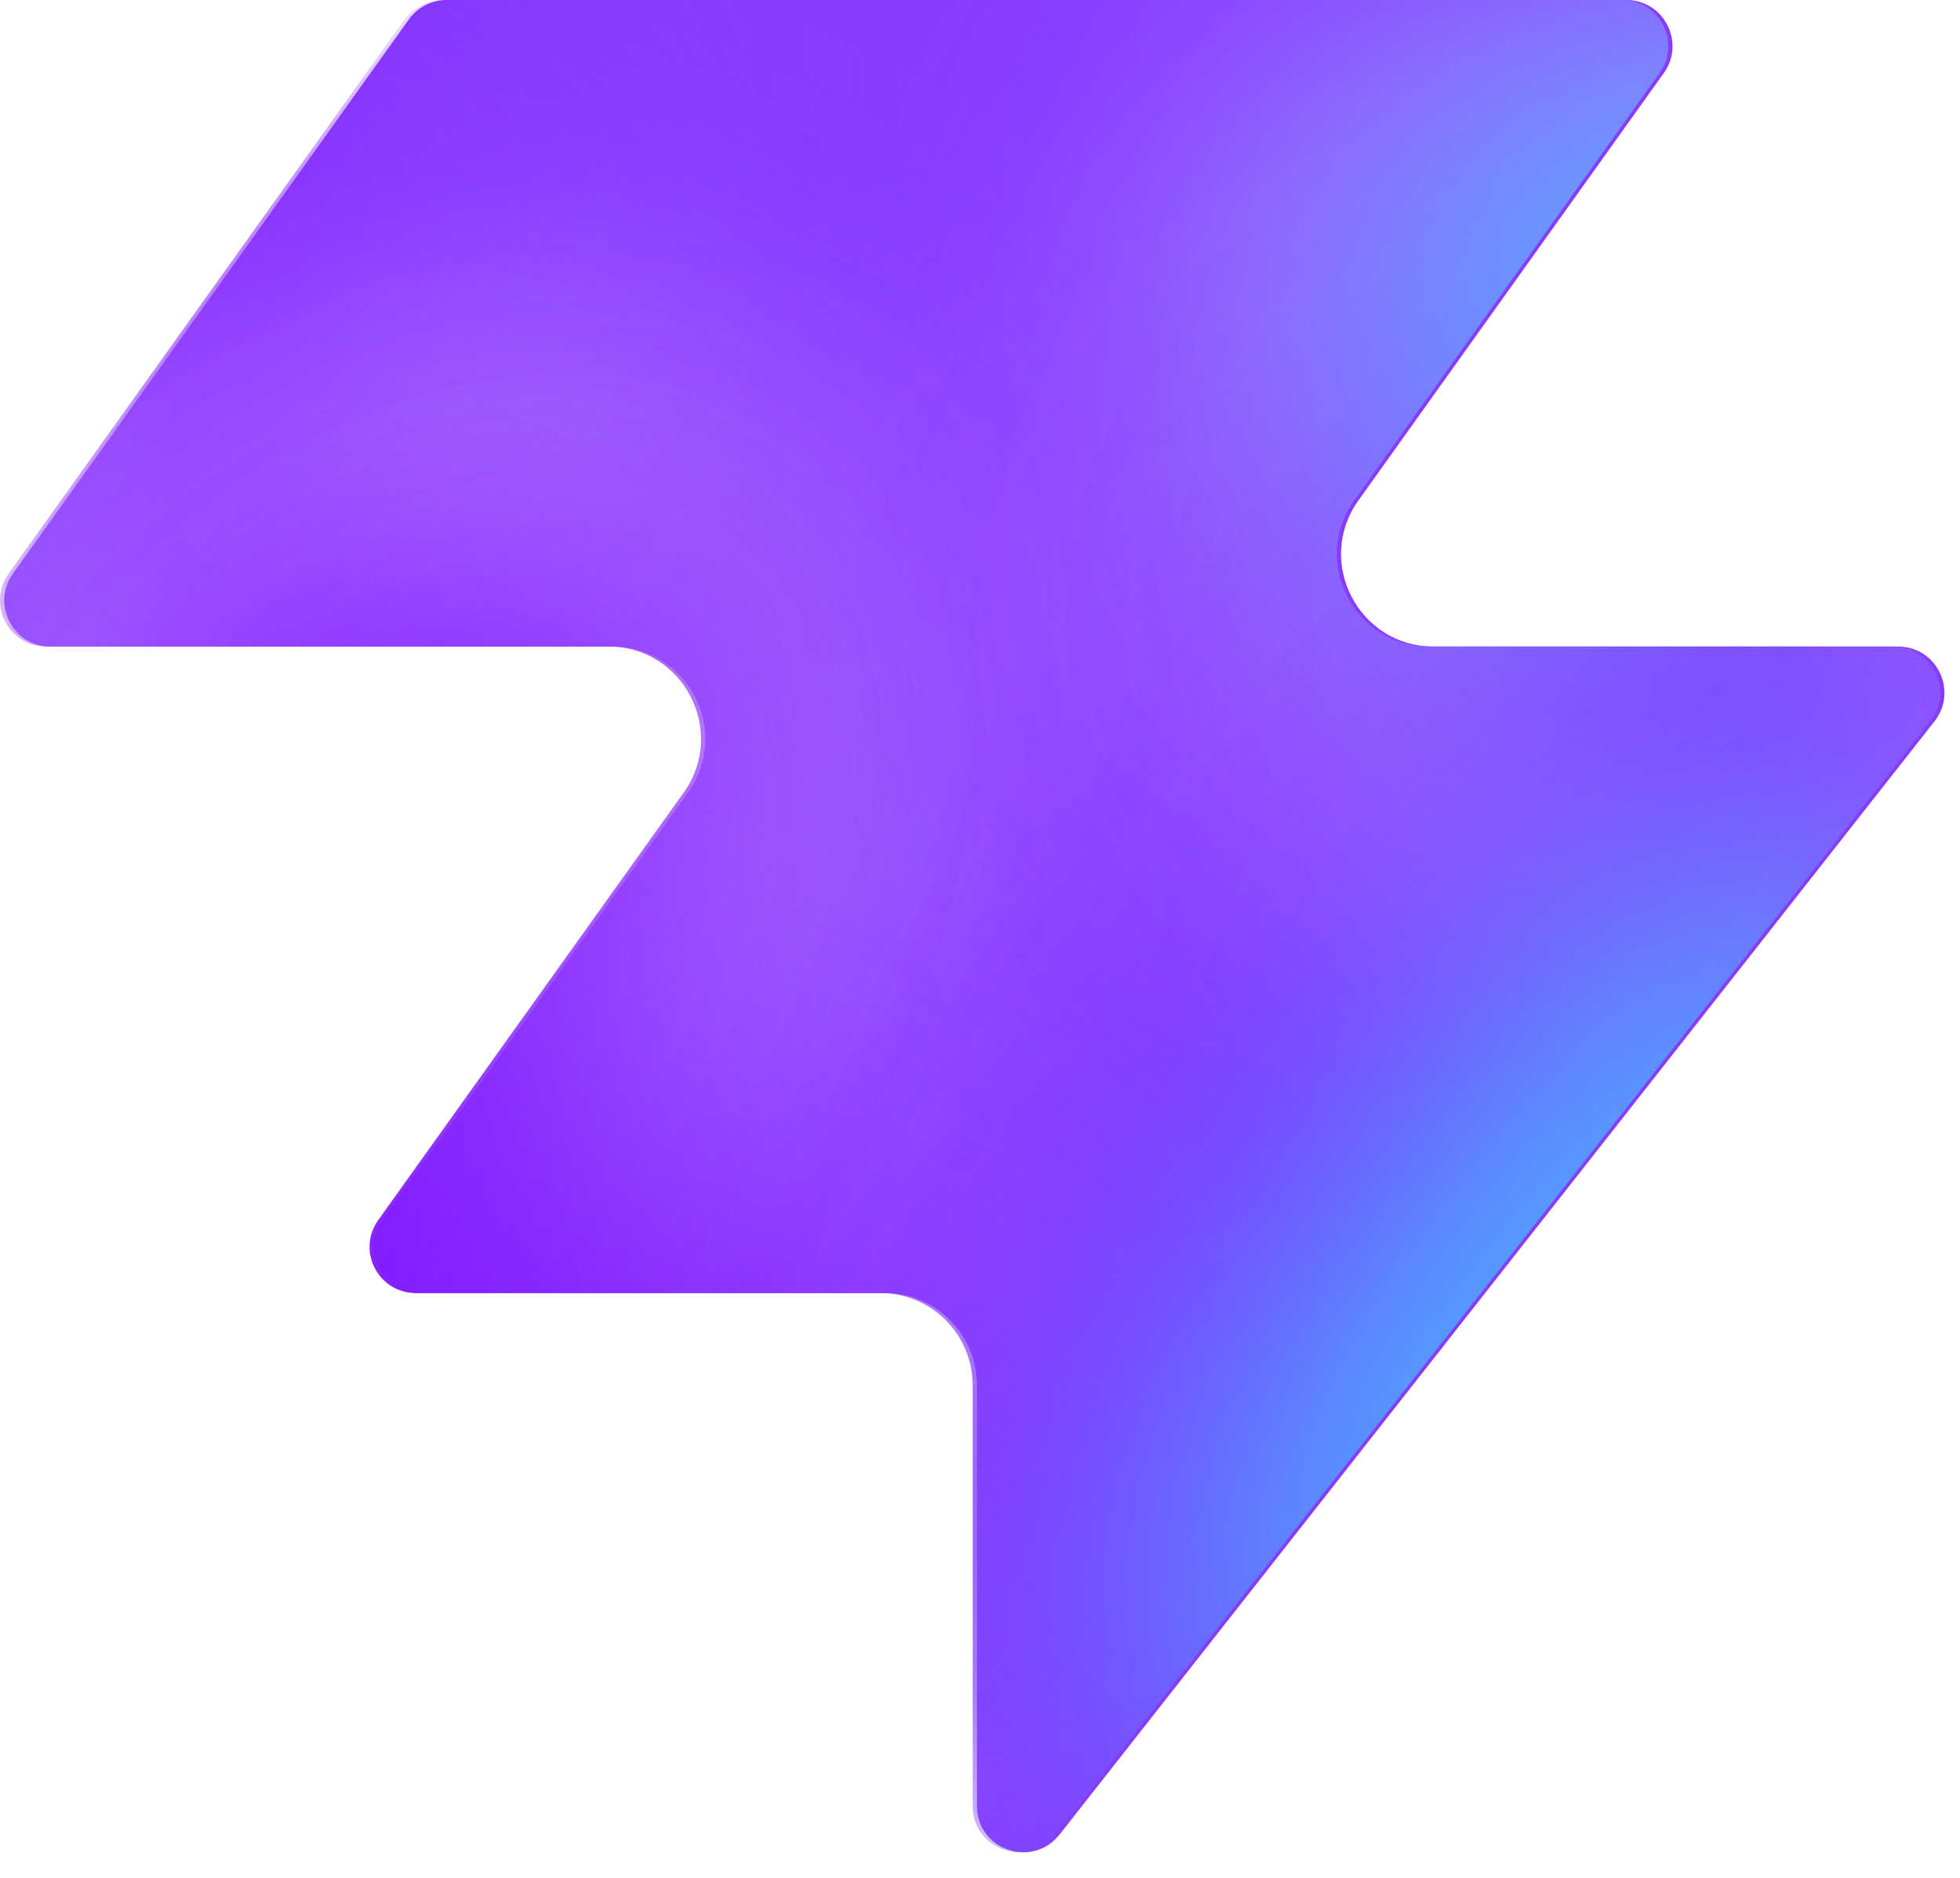
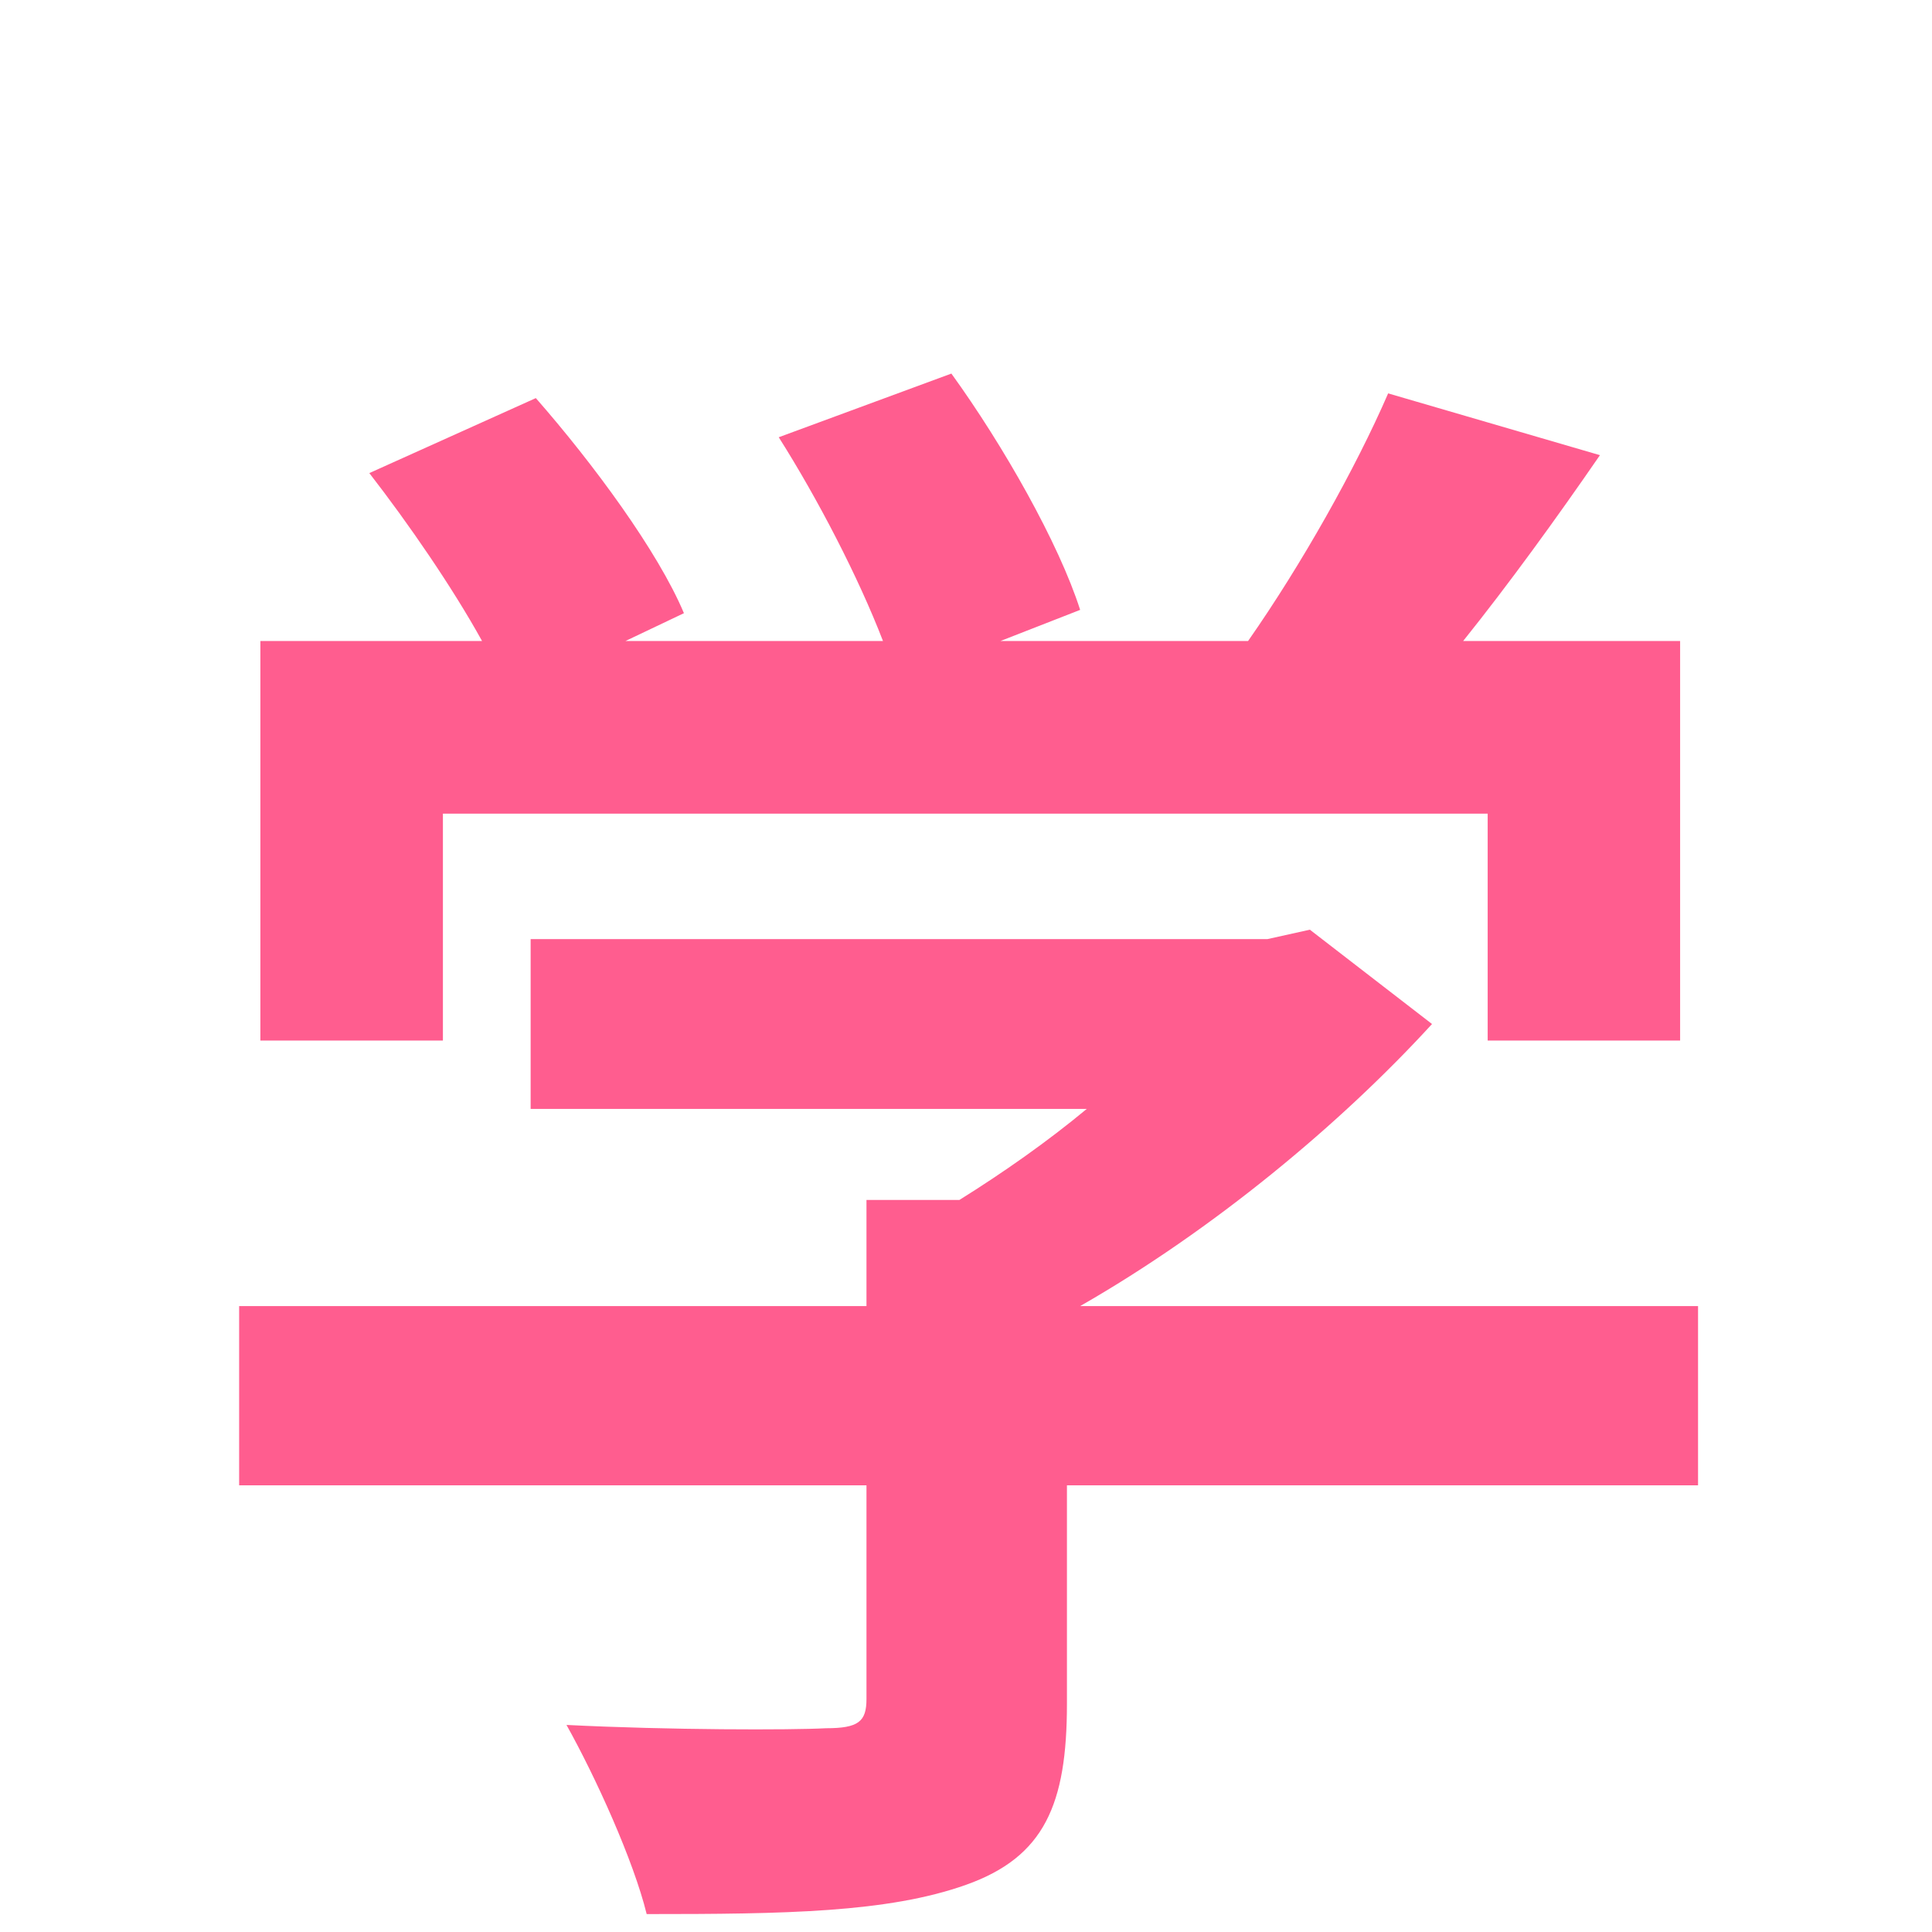
- <svg xmlns="http://www.w3.org/2000/svg" width="48" height="46" fill="none" viewBox="0 0 48 46">
-   <path fill="#863bff" d="M25.946 44.938c-.664.845-2.021.375-2.021-.698V33.937a2.26 2.26 0 0 0-2.262-2.262H10.287c-.92 0-1.456-1.04-.92-1.788l7.48-10.471c1.07-1.497 0-3.578-1.842-3.578H1.237c-.92 0-1.456-1.04-.92-1.788L10.013.474c.214-.297.556-.474.92-.474h28.894c.92 0 1.456 1.04.92 1.788l-7.48 10.471c-1.07 1.498 0 3.579 1.842 3.579h11.377c.943 0 1.473 1.088.89 1.83L25.947 44.94z" style="fill:#863bff;fill:color(display-p3 .525 .23 1);fill-opacity:1" />
-   <mask id="a" width="48" height="46" x="0" y="0" maskUnits="userSpaceOnUse" style="mask-type:alpha">
-     <path fill="#000" d="M25.842 44.938c-.664.844-2.021.375-2.021-.698V33.937a2.26 2.26 0 0 0-2.262-2.262H10.183c-.92 0-1.456-1.04-.92-1.788l7.48-10.471c1.07-1.498 0-3.579-1.842-3.579H1.133c-.92 0-1.456-1.04-.92-1.787L9.91.473c.214-.297.556-.474.92-.474h28.894c.92 0 1.456 1.04.92 1.788l-7.48 10.471c-1.07 1.498 0 3.578 1.842 3.578h11.377c.943 0 1.473 1.088.89 1.832L25.843 44.94z" style="fill:#000;fill-opacity:1" />
-   </mask>
-   <g mask="url(#a)">
-     <g filter="url(#b)">
-       <ellipse cx="5.508" cy="14.704" fill="#ede6ff" rx="5.508" ry="14.704" style="fill:#ede6ff;fill:color(display-p3 .927 .903 1);fill-opacity:1" transform="matrix(.00324 1 1 -.00324 -4.47 31.516)" />
-     </g>
-     <g filter="url(#c)">
-       <ellipse cx="10.399" cy="29.851" fill="#ede6ff" rx="10.399" ry="29.851" style="fill:#ede6ff;fill:color(display-p3 .927 .903 1);fill-opacity:1" transform="matrix(.00324 1 1 -.00324 -39.328 7.883)" />
-     </g>
-     <g filter="url(#d)">
-       <ellipse cx="5.508" cy="30.487" fill="#7e14ff" rx="5.508" ry="30.487" style="fill:#7e14ff;fill:color(display-p3 .492 .077 1);fill-opacity:1" transform="rotate(89.814 -25.913 -14.639)scale(1 -1)" />
-     </g>
-     <g filter="url(#e)">
-       <ellipse cx="5.508" cy="30.599" fill="#7e14ff" rx="5.508" ry="30.599" style="fill:#7e14ff;fill:color(display-p3 .492 .077 1);fill-opacity:1" transform="rotate(89.814 -32.644 -3.334)scale(1 -1)" />
-     </g>
-     <g filter="url(#f)">
-       <ellipse cx="5.508" cy="30.599" fill="#7e14ff" rx="5.508" ry="30.599" style="fill:#7e14ff;fill:color(display-p3 .492 .077 1);fill-opacity:1" transform="matrix(.00324 1 1 -.00324 -34.34 30.47)" />
-     </g>
-     <g filter="url(#g)">
-       <ellipse cx="14.072" cy="22.078" fill="#ede6ff" rx="14.072" ry="22.078" style="fill:#ede6ff;fill:color(display-p3 .927 .903 1);fill-opacity:1" transform="rotate(93.35 24.506 48.493)scale(-1 1)" />
-     </g>
-     <g filter="url(#h)">
-       <ellipse cx="3.47" cy="21.501" fill="#7e14ff" rx="3.47" ry="21.501" style="fill:#7e14ff;fill:color(display-p3 .492 .077 1);fill-opacity:1" transform="rotate(89.009 28.708 47.59)scale(-1 1)" />
-     </g>
-     <g filter="url(#i)">
-       <ellipse cx="3.47" cy="21.501" fill="#7e14ff" rx="3.47" ry="21.501" style="fill:#7e14ff;fill:color(display-p3 .492 .077 1);fill-opacity:1" transform="rotate(89.009 28.708 47.59)scale(-1 1)" />
-     </g>
-     <g filter="url(#j)">
-       <ellipse cx=".387" cy="8.972" fill="#7e14ff" rx="4.407" ry="29.108" style="fill:#7e14ff;fill:color(display-p3 .492 .077 1);fill-opacity:1" transform="rotate(39.51 .387 8.972)" />
-     </g>
-     <g filter="url(#k)">
-       <ellipse cx="47.523" cy="-6.092" fill="#7e14ff" rx="4.407" ry="29.108" style="fill:#7e14ff;fill:color(display-p3 .492 .077 1);fill-opacity:1" transform="rotate(37.892 47.523 -6.092)" />
-     </g>
-     <g filter="url(#l)">
-       <ellipse cx="41.412" cy="6.333" fill="#47bfff" rx="5.971" ry="9.665" style="fill:#47bfff;fill:color(display-p3 .28 .748 1);fill-opacity:1" transform="rotate(37.892 41.412 6.333)" />
-     </g>
-     <g filter="url(#m)">
-       <ellipse cx="-1.879" cy="38.332" fill="#7e14ff" rx="4.407" ry="29.108" style="fill:#7e14ff;fill:color(display-p3 .492 .077 1);fill-opacity:1" transform="rotate(37.892 -1.88 38.332)" />
-     </g>
-     <g filter="url(#n)">
-       <ellipse cx="-1.879" cy="38.332" fill="#7e14ff" rx="4.407" ry="29.108" style="fill:#7e14ff;fill:color(display-p3 .492 .077 1);fill-opacity:1" transform="rotate(37.892 -1.88 38.332)" />
-     </g>
-     <g filter="url(#o)">
-       <ellipse cx="35.651" cy="29.907" fill="#7e14ff" rx="4.407" ry="29.108" style="fill:#7e14ff;fill:color(display-p3 .492 .077 1);fill-opacity:1" transform="rotate(37.892 35.651 29.907)" />
-     </g>
-     <g filter="url(#p)">
-       <ellipse cx="38.418" cy="32.4" fill="#47bfff" rx="5.971" ry="15.297" style="fill:#47bfff;fill:color(display-p3 .28 .748 1);fill-opacity:1" transform="rotate(37.892 38.418 32.4)" />
-     </g>
-   </g>
-   <defs>
-     <filter id="b" width="60.045" height="41.654" x="-19.77" y="16.149" color-interpolation-filters="sRGB" filterUnits="userSpaceOnUse">
-       <feFlood flood-opacity="0" result="BackgroundImageFix" />
-       <feBlend in="SourceGraphic" in2="BackgroundImageFix" result="shape" />
-       <feGaussianBlur result="effect1_foregroundBlur_2002_17158" stdDeviation="7.659" />
-     </filter>
-     <filter id="c" width="90.34" height="51.437" x="-54.613" y="-7.533" color-interpolation-filters="sRGB" filterUnits="userSpaceOnUse">
-       <feFlood flood-opacity="0" result="BackgroundImageFix" />
-       <feBlend in="SourceGraphic" in2="BackgroundImageFix" result="shape" />
-       <feGaussianBlur result="effect1_foregroundBlur_2002_17158" stdDeviation="7.659" />
-     </filter>
-     <filter id="d" width="79.355" height="29.4" x="-49.64" y="2.03" color-interpolation-filters="sRGB" filterUnits="userSpaceOnUse">
-       <feFlood flood-opacity="0" result="BackgroundImageFix" />
-       <feBlend in="SourceGraphic" in2="BackgroundImageFix" result="shape" />
-       <feGaussianBlur result="effect1_foregroundBlur_2002_17158" stdDeviation="4.596" />
-     </filter>
-     <filter id="e" width="79.579" height="29.4" x="-45.045" y="20.029" color-interpolation-filters="sRGB" filterUnits="userSpaceOnUse">
-       <feFlood flood-opacity="0" result="BackgroundImageFix" />
-       <feBlend in="SourceGraphic" in2="BackgroundImageFix" result="shape" />
-       <feGaussianBlur result="effect1_foregroundBlur_2002_17158" stdDeviation="4.596" />
-     </filter>
-     <filter id="f" width="79.579" height="29.4" x="-43.513" y="21.178" color-interpolation-filters="sRGB" filterUnits="userSpaceOnUse">
-       <feFlood flood-opacity="0" result="BackgroundImageFix" />
-       <feBlend in="SourceGraphic" in2="BackgroundImageFix" result="shape" />
-       <feGaussianBlur result="effect1_foregroundBlur_2002_17158" stdDeviation="4.596" />
-     </filter>
-     <filter id="g" width="74.749" height="58.852" x="15.756" y="-17.901" color-interpolation-filters="sRGB" filterUnits="userSpaceOnUse">
-       <feFlood flood-opacity="0" result="BackgroundImageFix" />
-       <feBlend in="SourceGraphic" in2="BackgroundImageFix" result="shape" />
-       <feGaussianBlur result="effect1_foregroundBlur_2002_17158" stdDeviation="7.659" />
-     </filter>
-     <filter id="h" width="61.377" height="25.362" x="23.548" y="2.284" color-interpolation-filters="sRGB" filterUnits="userSpaceOnUse">
-       <feFlood flood-opacity="0" result="BackgroundImageFix" />
-       <feBlend in="SourceGraphic" in2="BackgroundImageFix" result="shape" />
-       <feGaussianBlur result="effect1_foregroundBlur_2002_17158" stdDeviation="4.596" />
-     </filter>
-     <filter id="i" width="61.377" height="25.362" x="23.548" y="2.284" color-interpolation-filters="sRGB" filterUnits="userSpaceOnUse">
-       <feFlood flood-opacity="0" result="BackgroundImageFix" />
-       <feBlend in="SourceGraphic" in2="BackgroundImageFix" result="shape" />
-       <feGaussianBlur result="effect1_foregroundBlur_2002_17158" stdDeviation="4.596" />
-     </filter>
-     <filter id="j" width="56.045" height="63.649" x="-27.636" y="-22.853" color-interpolation-filters="sRGB" filterUnits="userSpaceOnUse">
-       <feFlood flood-opacity="0" result="BackgroundImageFix" />
-       <feBlend in="SourceGraphic" in2="BackgroundImageFix" result="shape" />
-       <feGaussianBlur result="effect1_foregroundBlur_2002_17158" stdDeviation="4.596" />
-     </filter>
-     <filter id="k" width="54.814" height="64.646" x="20.116" y="-38.415" color-interpolation-filters="sRGB" filterUnits="userSpaceOnUse">
-       <feFlood flood-opacity="0" result="BackgroundImageFix" />
-       <feBlend in="SourceGraphic" in2="BackgroundImageFix" result="shape" />
-       <feGaussianBlur result="effect1_foregroundBlur_2002_17158" stdDeviation="4.596" />
-     </filter>
-     <filter id="l" width="33.541" height="35.313" x="24.641" y="-11.323" color-interpolation-filters="sRGB" filterUnits="userSpaceOnUse">
-       <feFlood flood-opacity="0" result="BackgroundImageFix" />
-       <feBlend in="SourceGraphic" in2="BackgroundImageFix" result="shape" />
-       <feGaussianBlur result="effect1_foregroundBlur_2002_17158" stdDeviation="4.596" />
-     </filter>
-     <filter id="m" width="54.814" height="64.646" x="-29.286" y="6.009" color-interpolation-filters="sRGB" filterUnits="userSpaceOnUse">
-       <feFlood flood-opacity="0" result="BackgroundImageFix" />
-       <feBlend in="SourceGraphic" in2="BackgroundImageFix" result="shape" />
-       <feGaussianBlur result="effect1_foregroundBlur_2002_17158" stdDeviation="4.596" />
-     </filter>
-     <filter id="n" width="54.814" height="64.646" x="-29.286" y="6.009" color-interpolation-filters="sRGB" filterUnits="userSpaceOnUse">
-       <feFlood flood-opacity="0" result="BackgroundImageFix" />
-       <feBlend in="SourceGraphic" in2="BackgroundImageFix" result="shape" />
-       <feGaussianBlur result="effect1_foregroundBlur_2002_17158" stdDeviation="4.596" />
-     </filter>
-     <filter id="o" width="54.814" height="64.646" x="8.244" y="-2.416" color-interpolation-filters="sRGB" filterUnits="userSpaceOnUse">
-       <feFlood flood-opacity="0" result="BackgroundImageFix" />
-       <feBlend in="SourceGraphic" in2="BackgroundImageFix" result="shape" />
-       <feGaussianBlur result="effect1_foregroundBlur_2002_17158" stdDeviation="4.596" />
-     </filter>
-     <filter id="p" width="39.409" height="43.623" x="18.713" y="10.588" color-interpolation-filters="sRGB" filterUnits="userSpaceOnUse">
-       <feFlood flood-opacity="0" result="BackgroundImageFix" />
-       <feBlend in="SourceGraphic" in2="BackgroundImageFix" result="shape" />
-       <feGaussianBlur result="effect1_foregroundBlur_2002_17158" stdDeviation="4.596" />
-     </filter>
-   </defs>
+ <svg xmlns="http://www.w3.org/2000/svg" width="64" height="64" viewBox="0 0 64 64">
+   <text x="32" y="35" text-anchor="middle" dominant-baseline="central" font-family="'Shippori Mincho','Yu Mincho','Hiragino Mincho ProN','Noto Serif JP',serif" font-size="54" font-weight="700" fill="#FF5D8F">学</text>
</svg>
